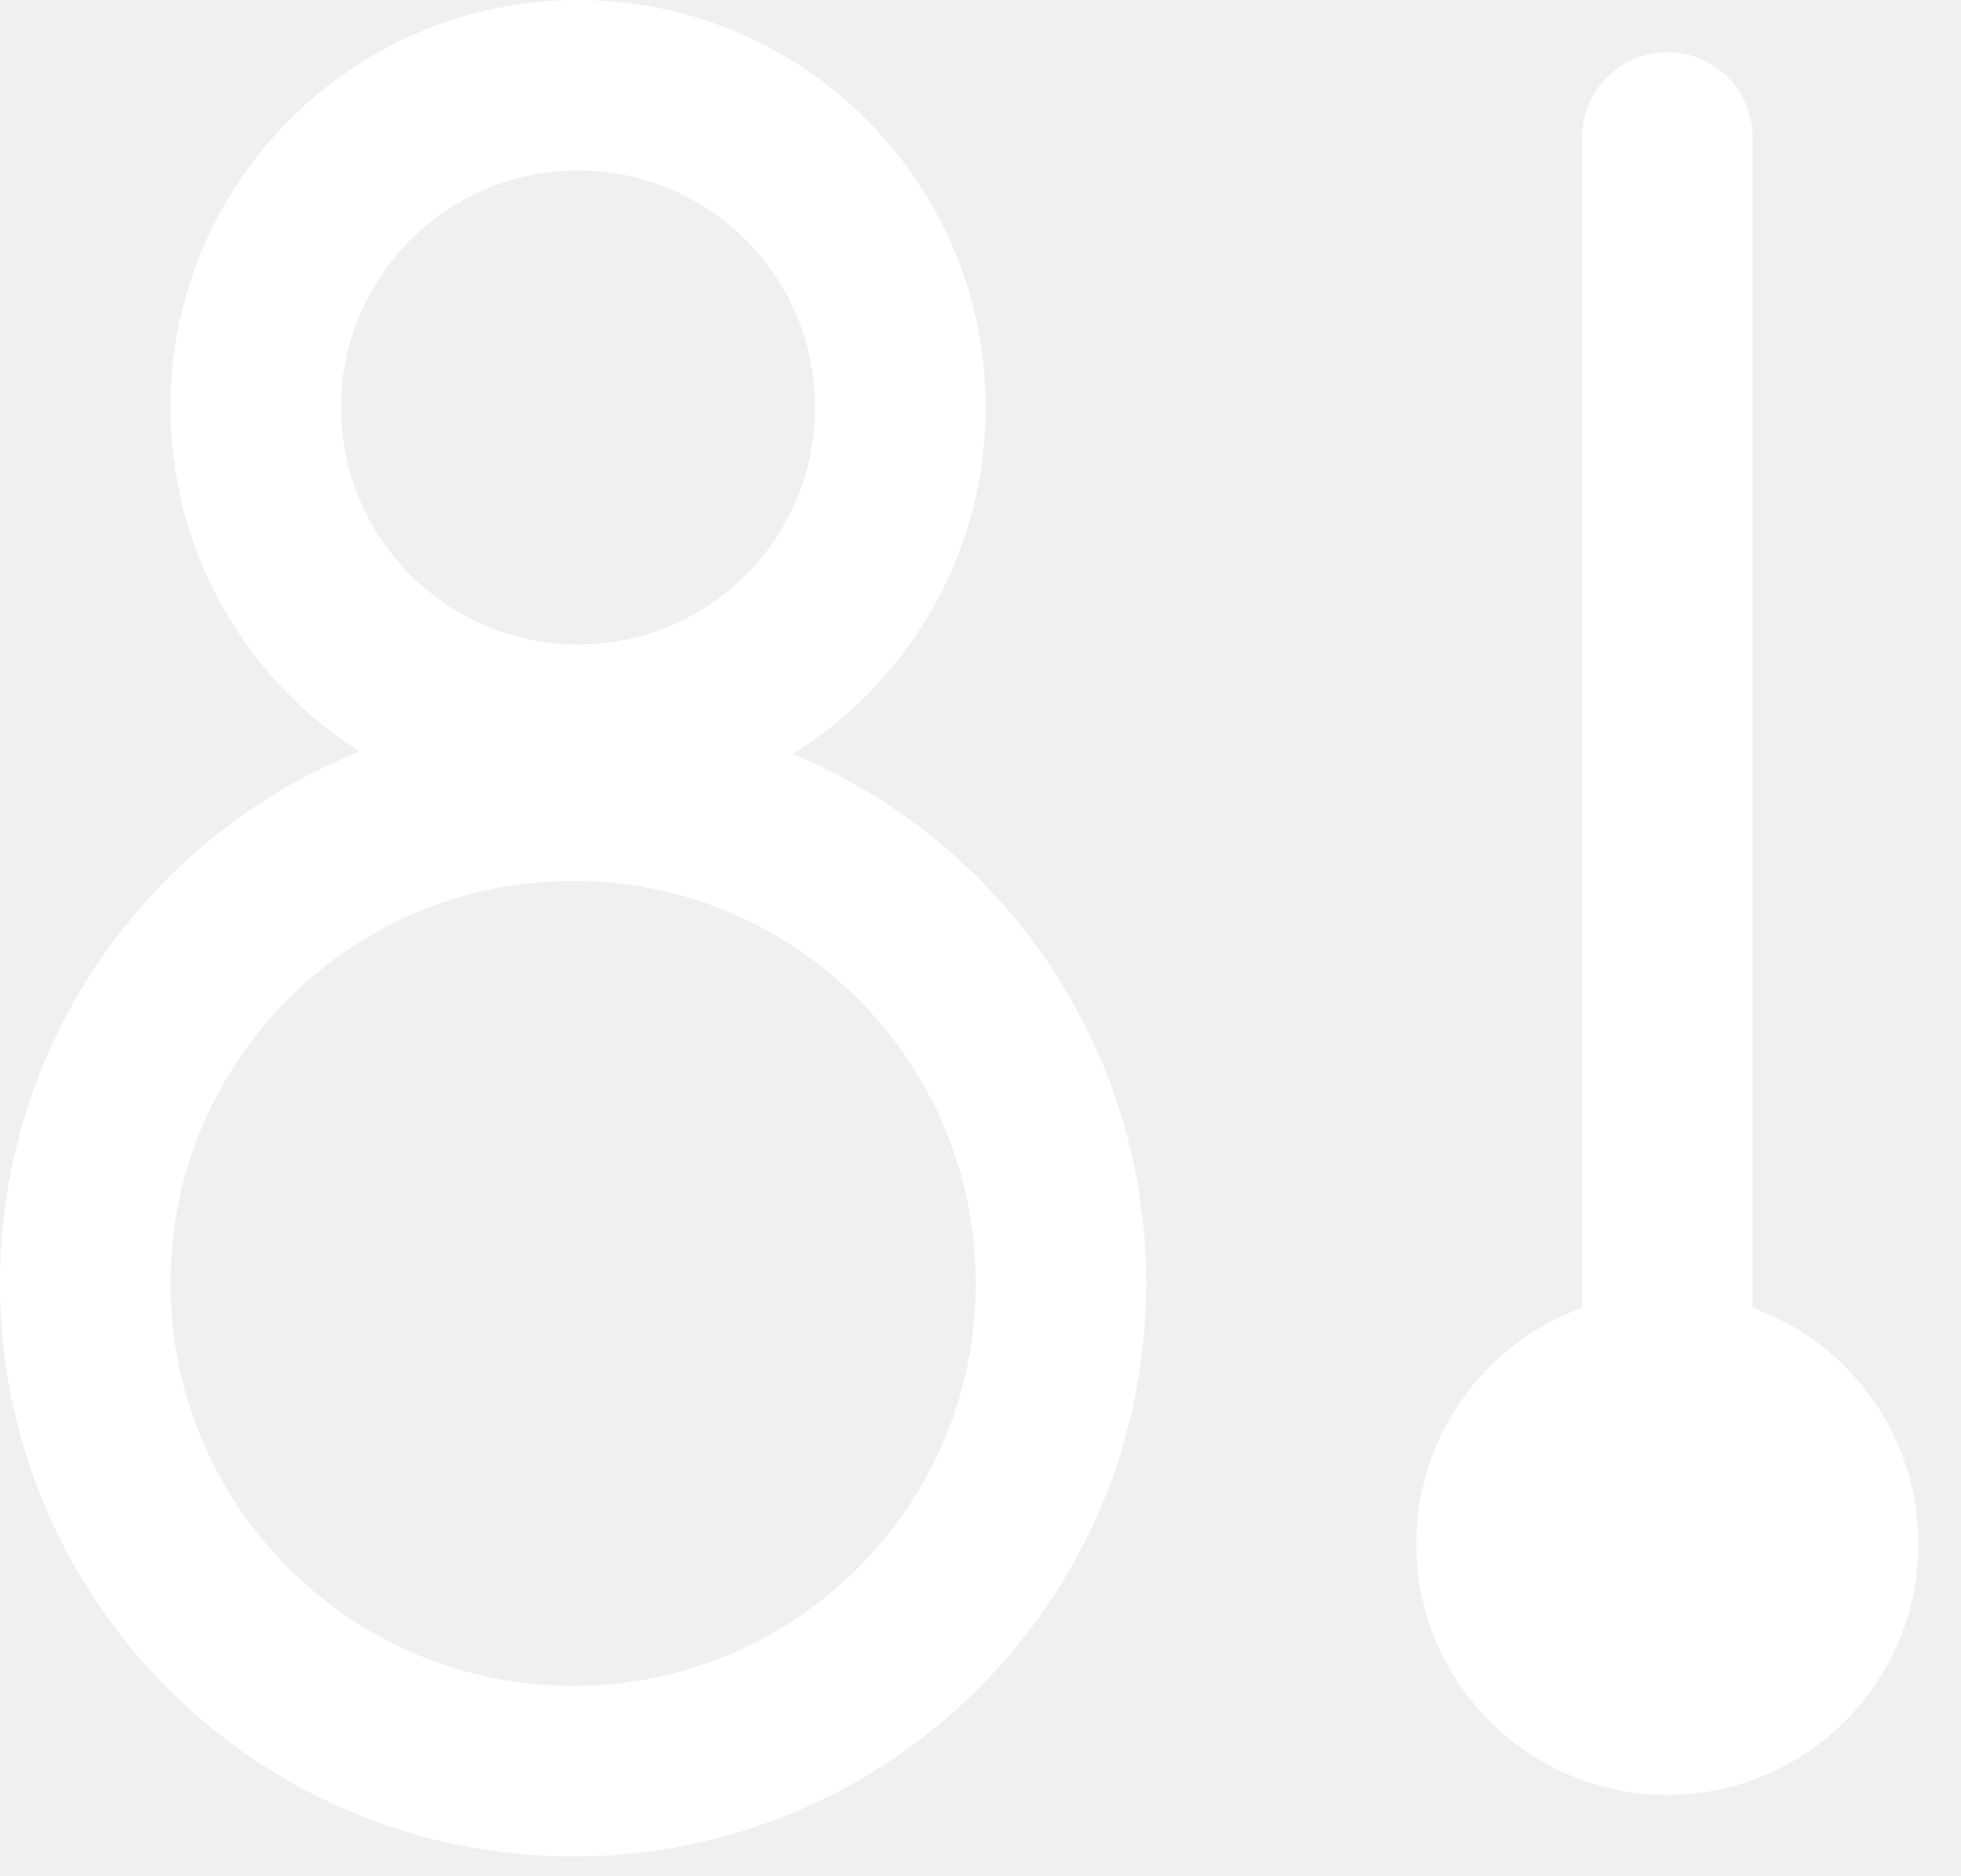
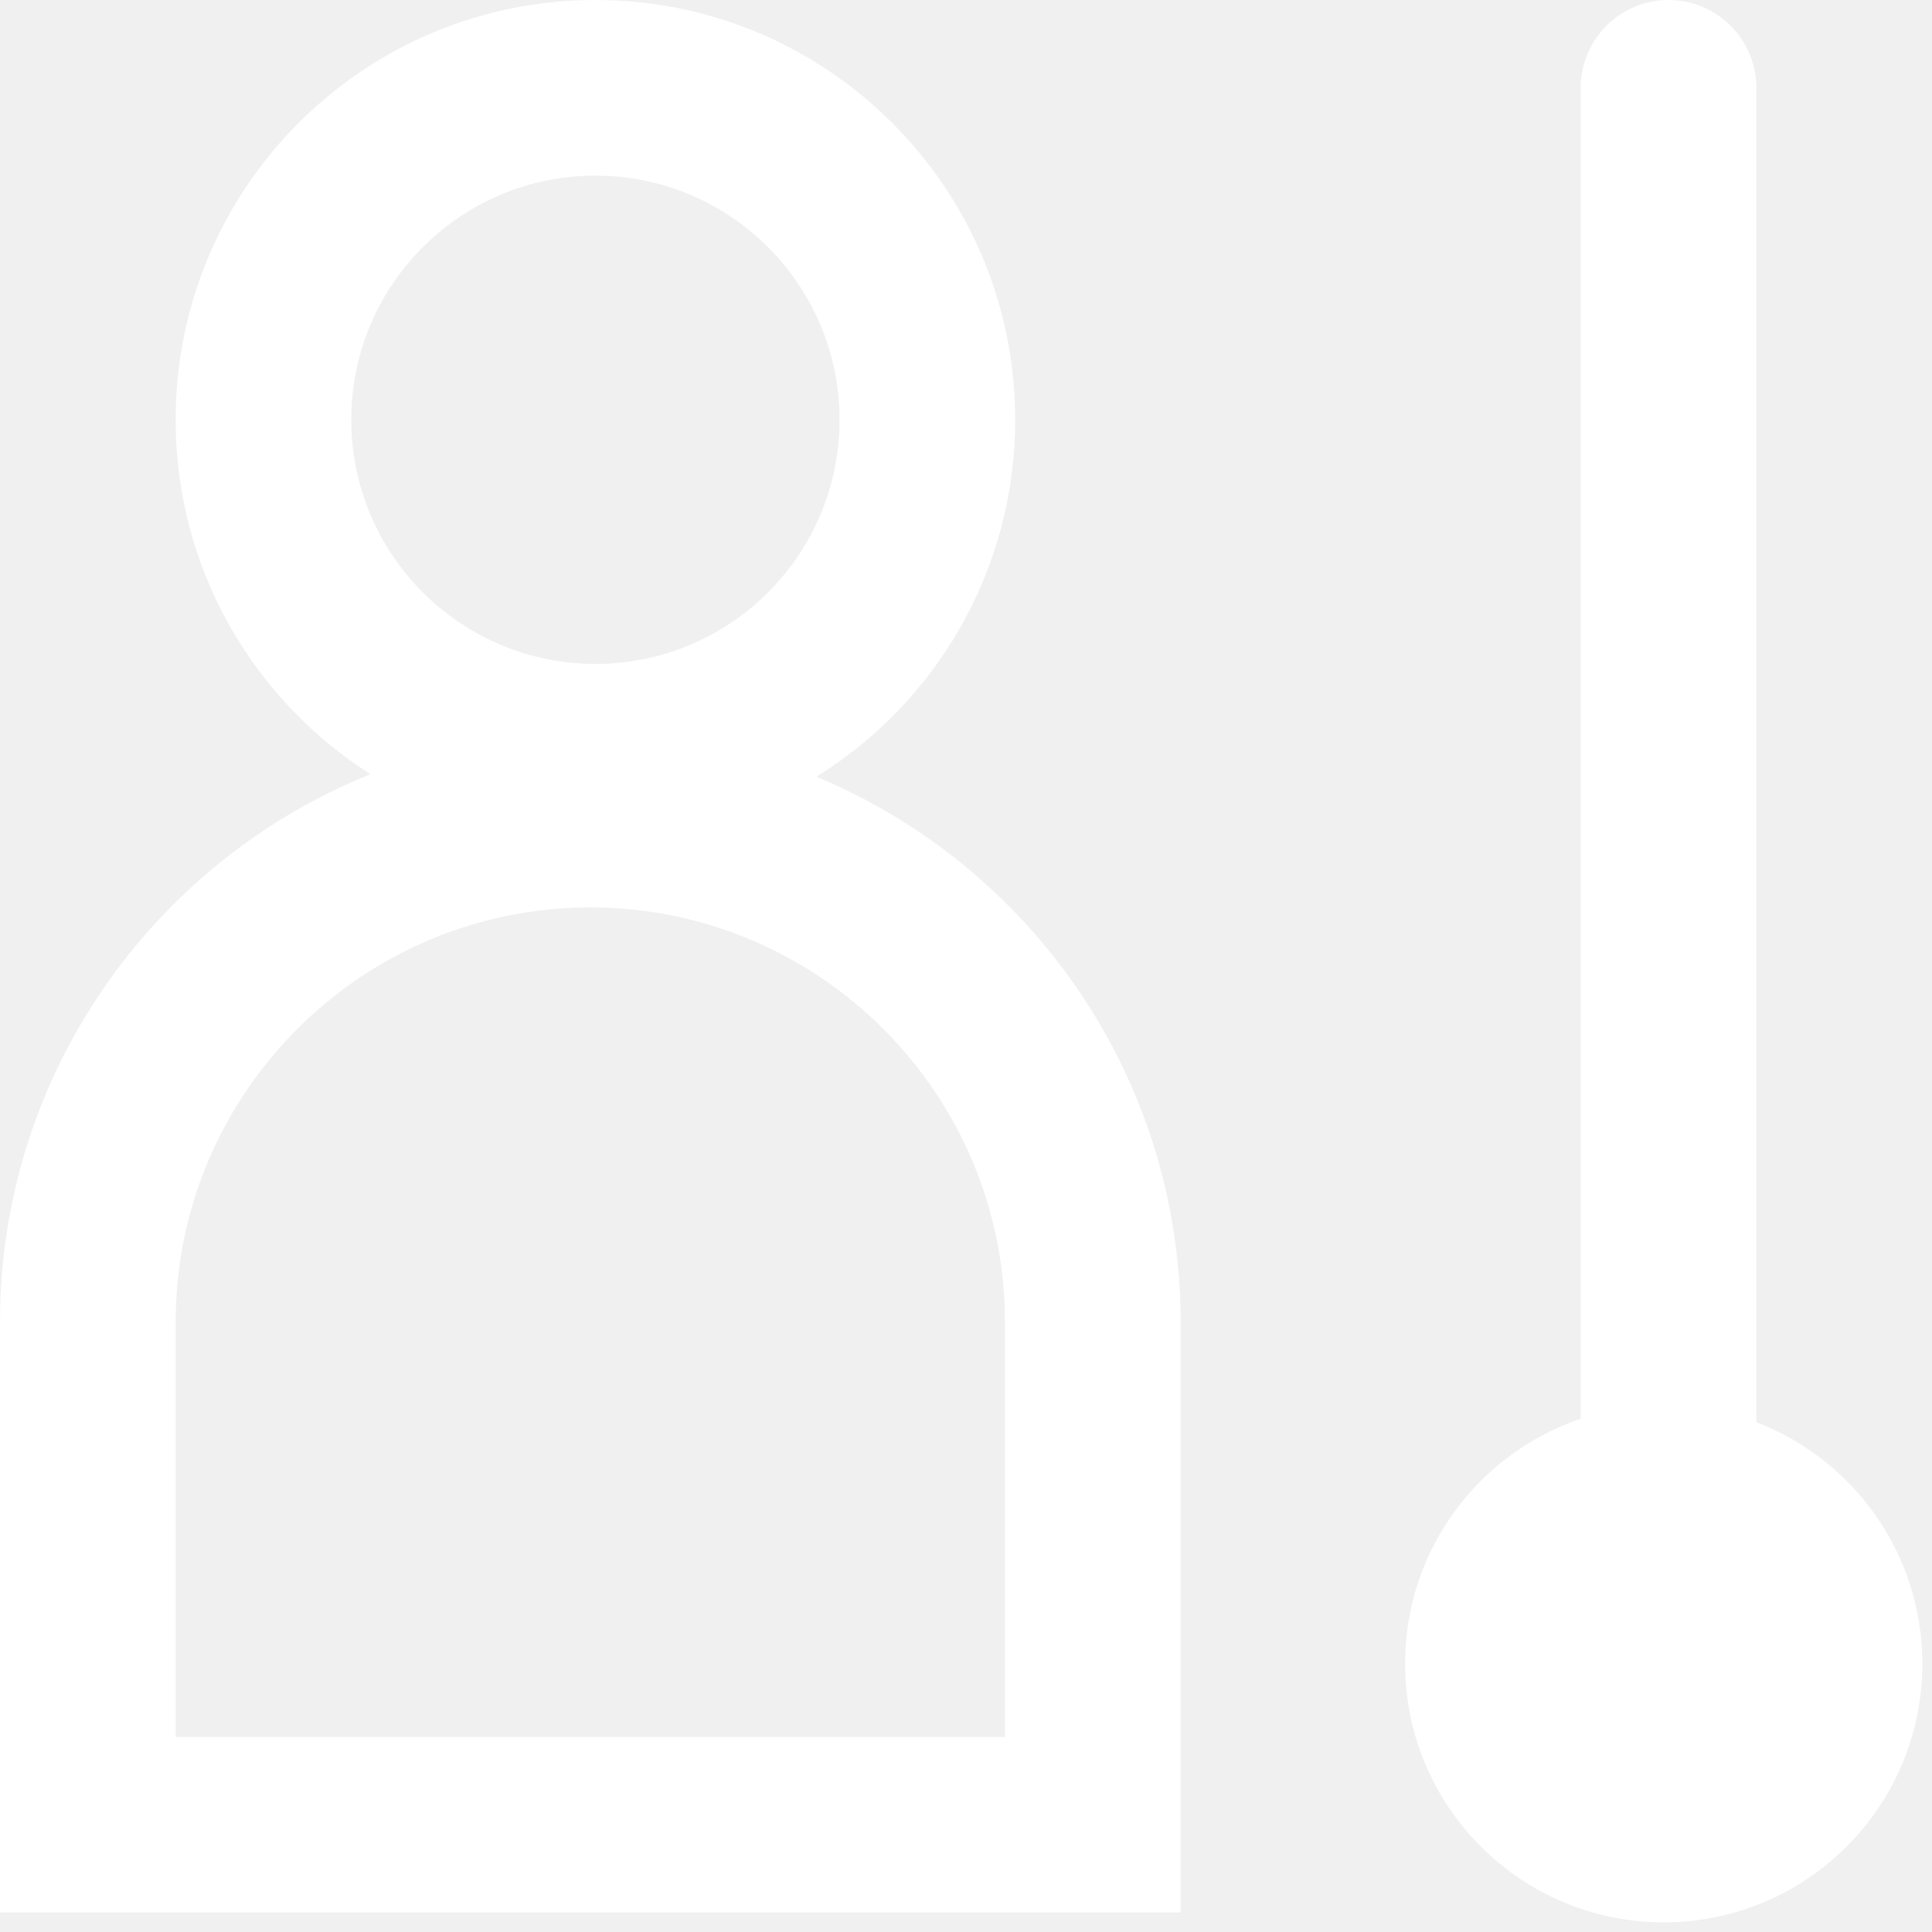
- <svg xmlns="http://www.w3.org/2000/svg" xmlns:xlink="http://www.w3.org/1999/xlink" width="23px" height="22px" viewBox="0 0 23 22" version="1.1">
-   <defs>
-     <rect id="path-1" x="1" y="9.333" width="13.444" height="13.444" rx="6.722" />
-     <mask id="mask-2" maskContentUnits="userSpaceOnUse" maskUnits="objectBoundingBox" x="0" y="0" width="13.444" height="13.444" fill="white">
-       <use xlink:href="#path-1" />
-     </mask>
-   </defs>
+ <svg xmlns="http://www.w3.org/2000/svg" width="22px" height="22px" viewBox="0 0 22 22" version="1.1">
+   <defs />
  <g id="Page-1" stroke="none" stroke-width="1" fill="none" fill-rule="evenodd">
-     <g id="icon/body_temp" transform="translate(-1, -1)">
-       <rect id="Rectangle" x="0" y="0" width="24" height="24" />
-       <path d="M20.556,2.611 L20.556,17.889" id="Line" stroke="#FFFFFF" stroke-width="2" stroke-linecap="round" stroke-linejoin="round" />
-       <ellipse id="Oval-126" stroke="#FFFFFF" stroke-width="2" cx="7.78" cy="5.78" rx="3.78" ry="3.78" />
-       <use id="Rectangle-250" stroke="#FFFFFF" mask="url(#mask-2)" stroke-width="4" xlink:href="#path-1" />
-       <circle id="Oval-127" stroke="#FFFFFF" stroke-width="1" fill="#FFFFFF" fill-rule="evenodd" cx="20.556" cy="19.111" r="2.444" />
+     <g id="首頁" transform="translate(-26, -195)">
+       <g id="Group-8" transform="translate(25, 114)">
+         <g id="icon/body_temp" transform="translate(0, 80)">
+           <rect id="Rectangle" x="0" y="0" width="24" height="24" />
+           <path d="M21,17.195 L21,2 C21,1.448 20.552,1 20,1 C19.448,1 19,1.448 19,2 L19,17.155 C17.837,17.549 17,18.649 17,19.945 C17,21.571 18.319,22.89 19.945,22.89 C21.571,22.89 22.89,21.571 22.89,19.945 C22.89,18.69 22.105,17.619 21,17.195 L21,17.195 Z" id="Combined-Shape" fill="#FFFFFF" fill-rule="evenodd" />
+           <path d="M10.296,9.845 C12.732,10.857 14.444,13.26 14.444,16.056 L14.444,22.778 L1,22.778 L1,16.056 C1,13.229 2.749,10.81 5.218,9.816 C3.885,8.968 3,7.477 3,5.78 C3,3.14 5.14,1 7.78,1 C10.42,1 12.56,3.14 12.56,5.78 C12.56,7.497 11.655,9.002 10.296,9.845 L10.296,9.845 L10.296,9.845 Z M3,20.778 L12.444,20.778 L12.444,16.056 C12.444,13.452 10.327,11.333 7.722,11.333 C5.119,11.333 3,13.45 3,16.056 L3,20.778 L3,20.778 Z M5,5.78 C5,4.245 6.245,3 7.78,3 C9.315,3 10.56,4.245 10.56,5.78 C10.56,7.315 9.315,8.56 7.78,8.56 C6.245,8.56 5,7.315 5,5.78 L5,5.78 Z" id="Combined-Shape" fill="#FFFFFF" fill-rule="evenodd" />
+         </g>
+       </g>
    </g>
  </g>
</svg>
